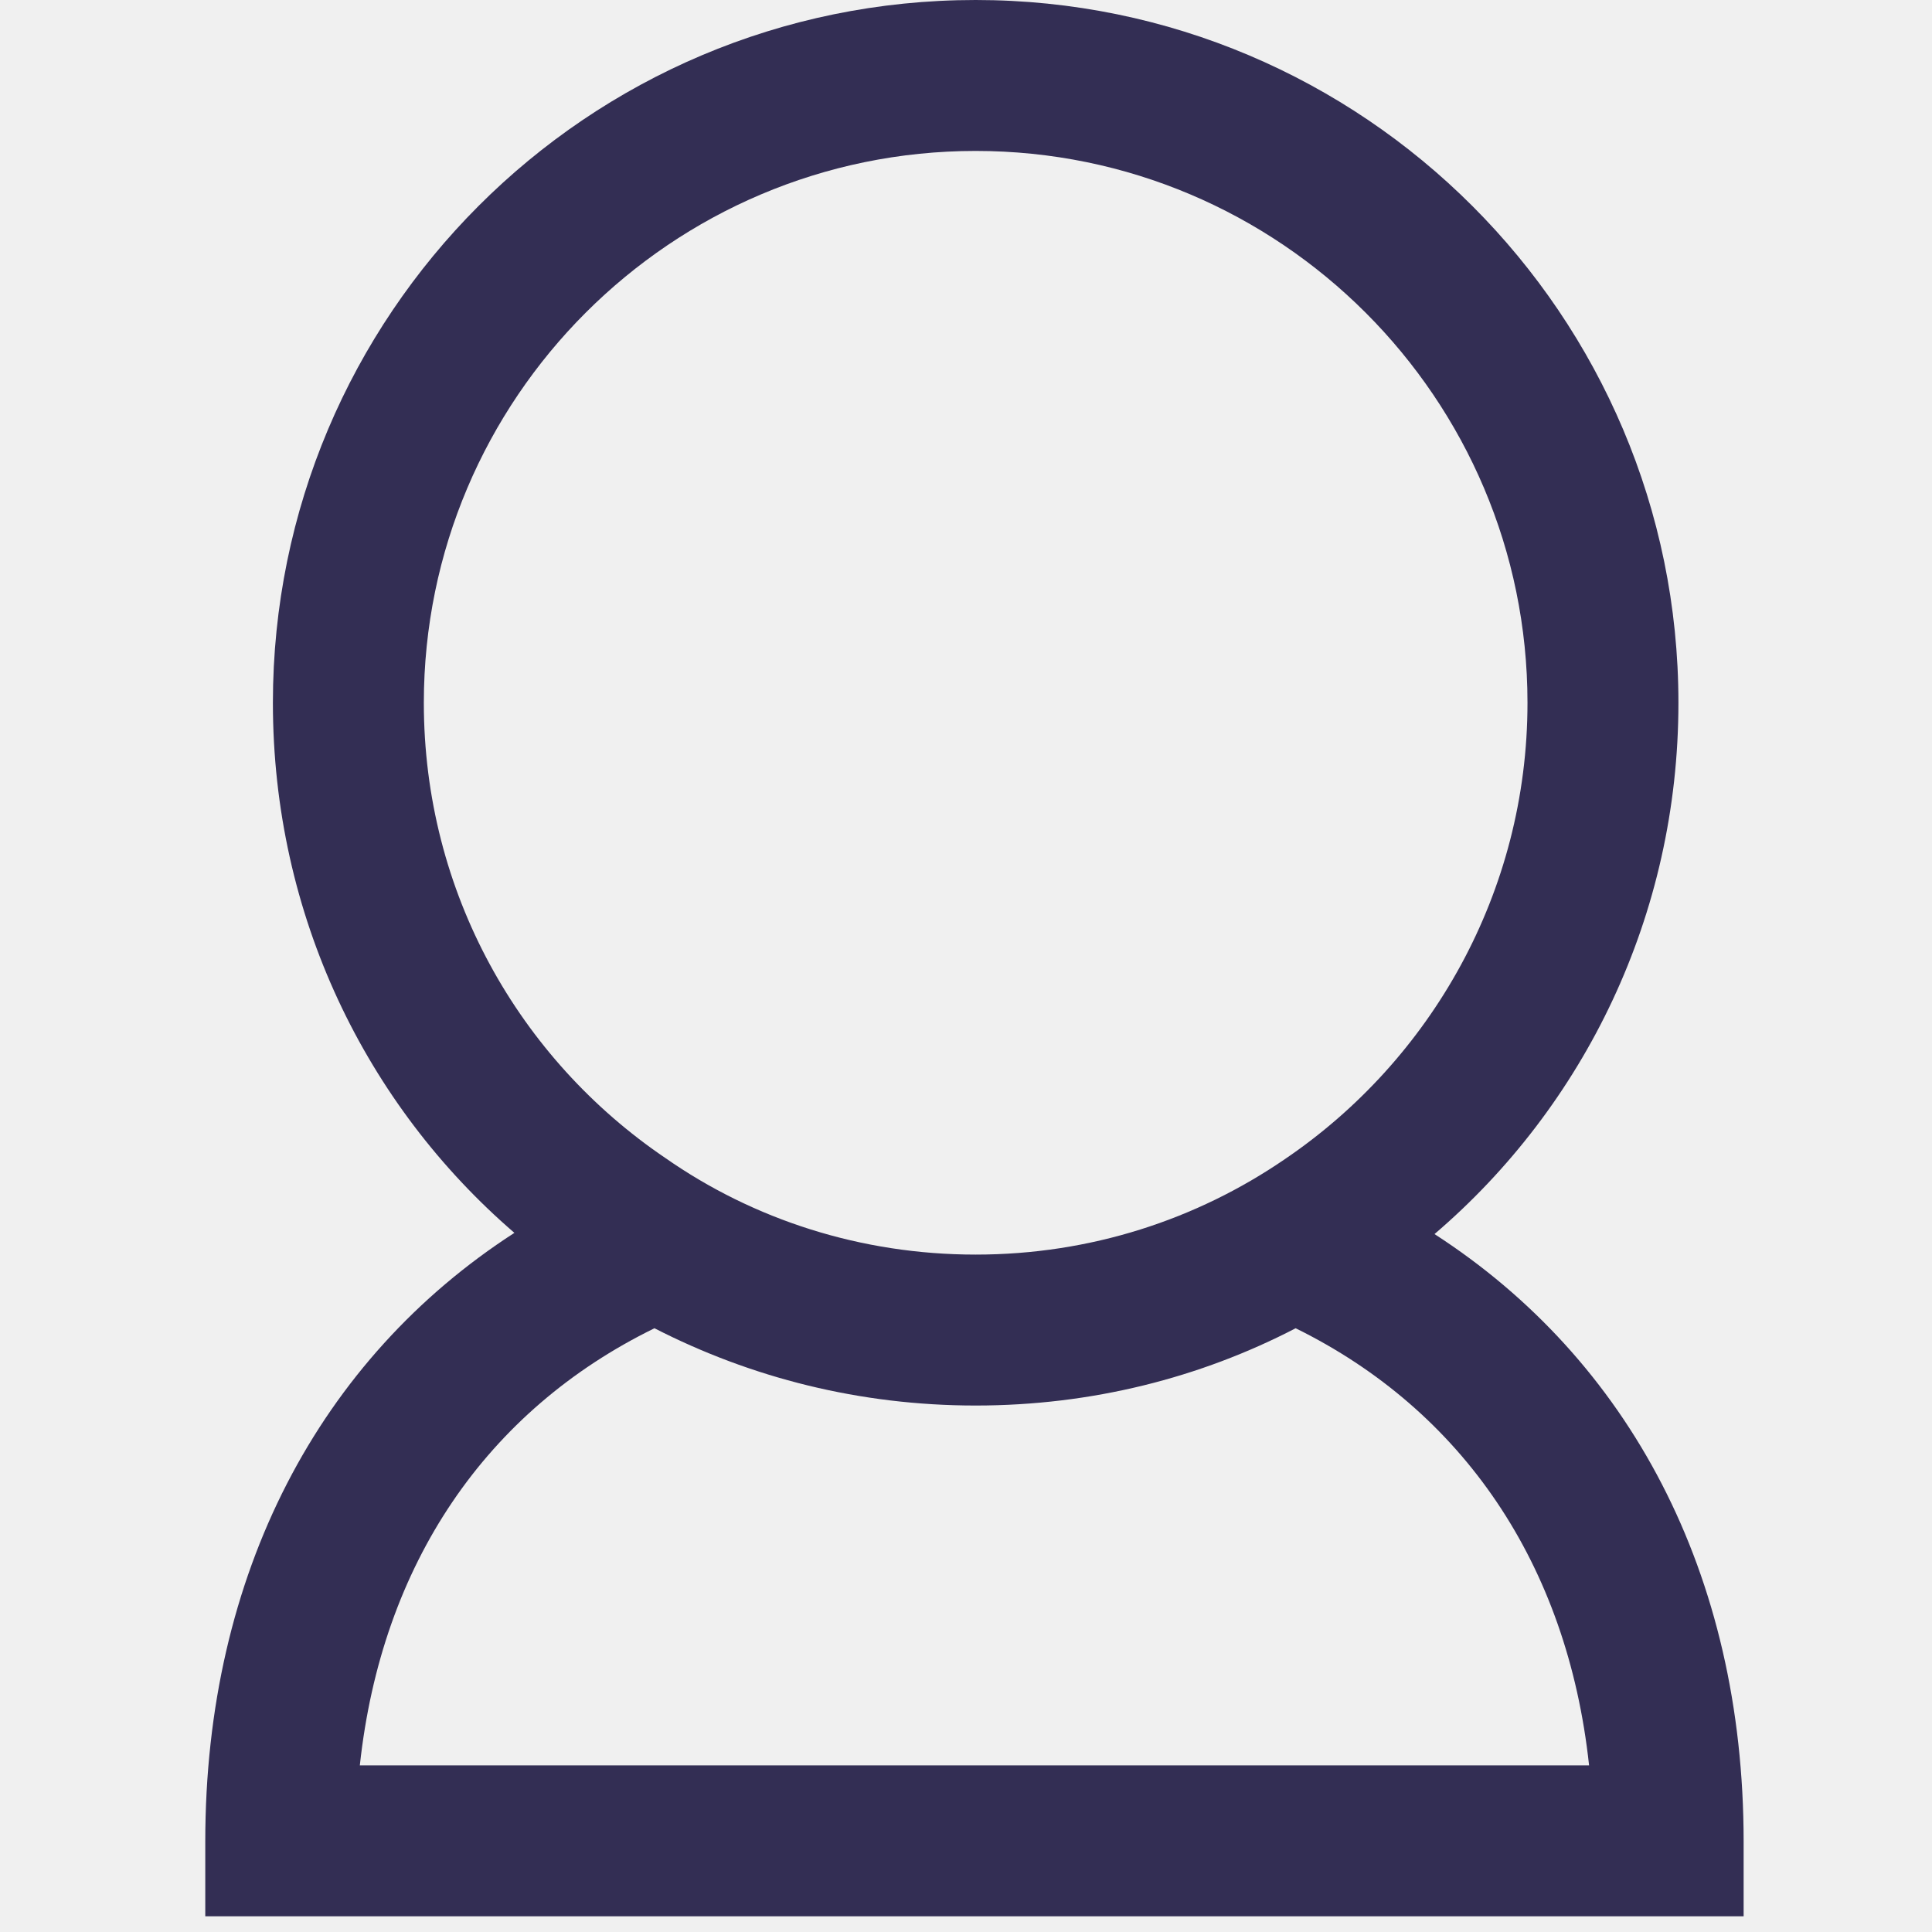
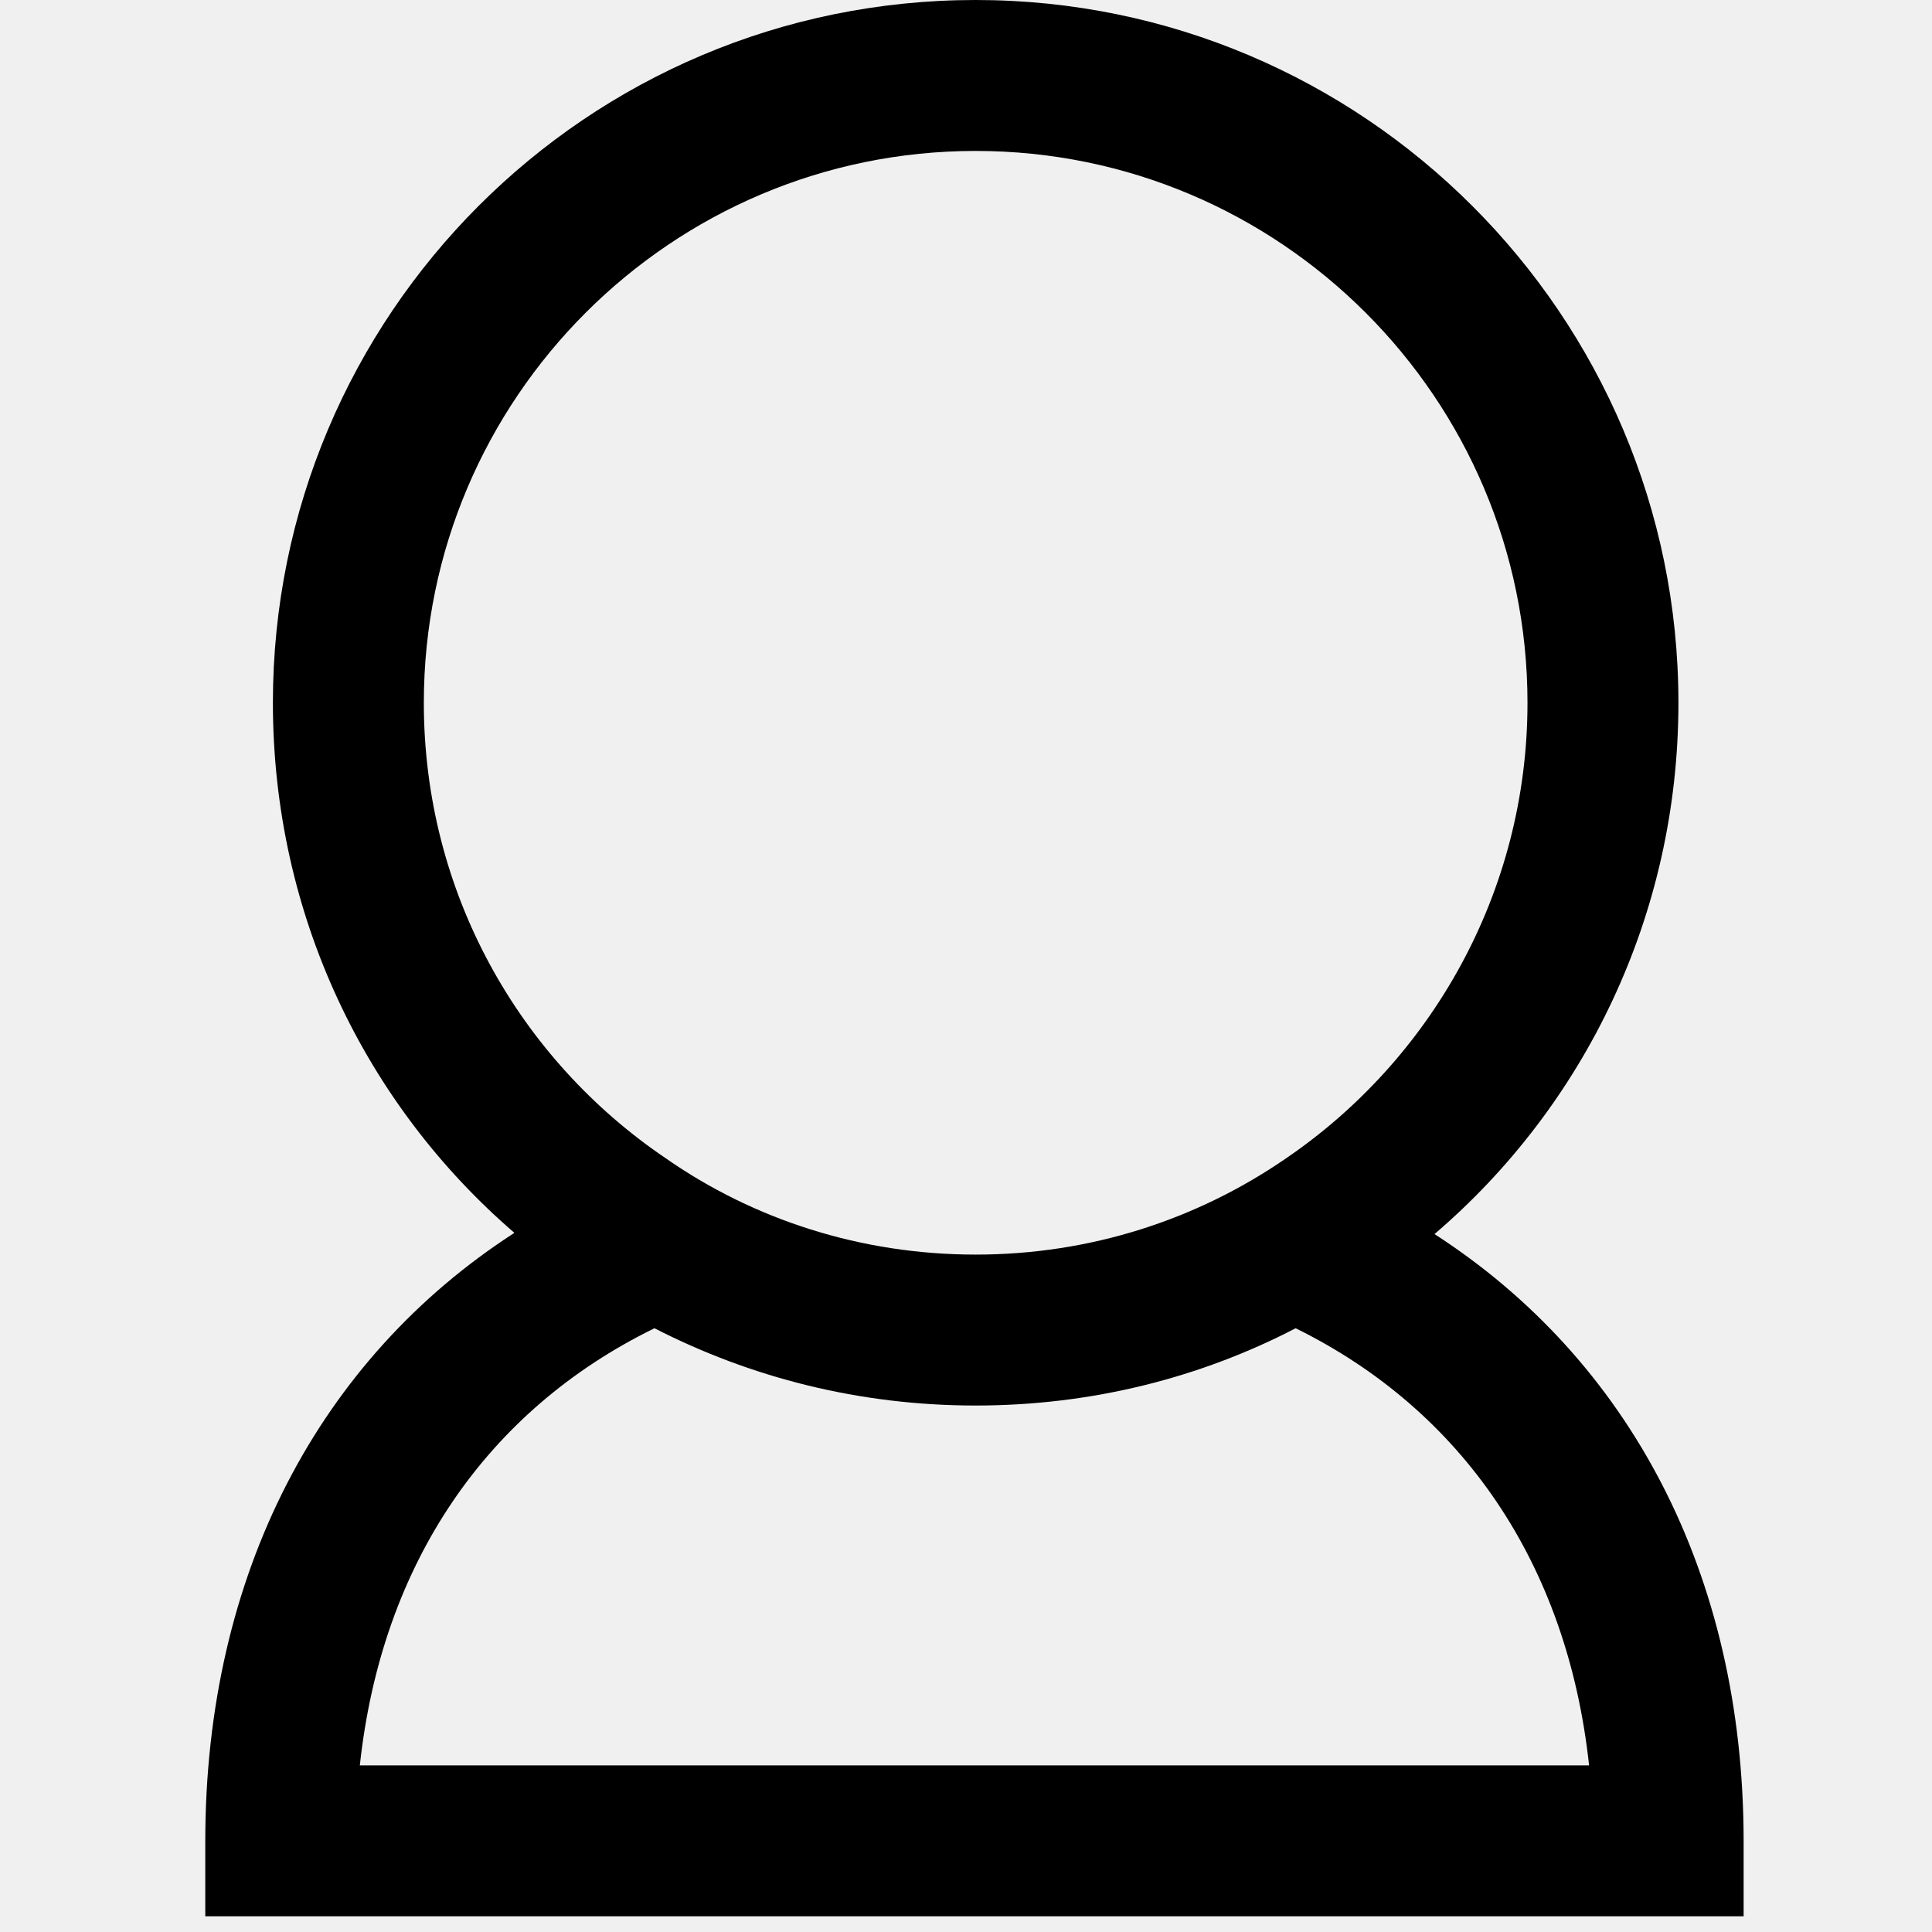
<svg xmlns="http://www.w3.org/2000/svg" viewBox="0 0 16 16" fill="none">
  <mask id="mask0" mask-type="alpha" maskUnits="userSpaceOnUse" x="1" y="0" width="14" height="16">
    <path d="M11.88 10.22C13.12 9.16 13.9 7.58 13.9 5.82C13.9 2.61 11.29 0 8.08 0C4.86 0 2.26 2.61 2.26 5.82C2.26 7.58 3.03 9.15 4.26 10.21C2.65 11.25 1.7 13.03 1.7 15.25V15.87H14.44V15.25C14.44 13.03 13.49 11.26 11.88 10.22ZM3.51 5.82C3.51 3.3 5.56 1.25 8.08 1.25C10.6 1.25 12.65 3.3 12.65 5.82C12.65 7.39 11.85 8.78 10.64 9.6C9.91 10.1 9.03 10.39 8.08 10.39C7.13 10.39 6.24 10.1 5.51 9.59C4.3 8.77 3.51 7.39 3.51 5.82ZM2.98 14.62C3.16 12.95 4.03 11.68 5.42 11C6.22 11.41 7.12 11.64 8.08 11.64C9.04 11.64 9.94 11.41 10.73 11C12.11 11.68 12.98 12.95 13.16 14.62H2.98Z" fill="white" />
  </mask>
  <g mask="url(#mask0)">
-     <rect width="16" height="16" fill="#332E54" />
+     <rect width="16" height="16" fill="currentColor" />
  </g>
</svg>
